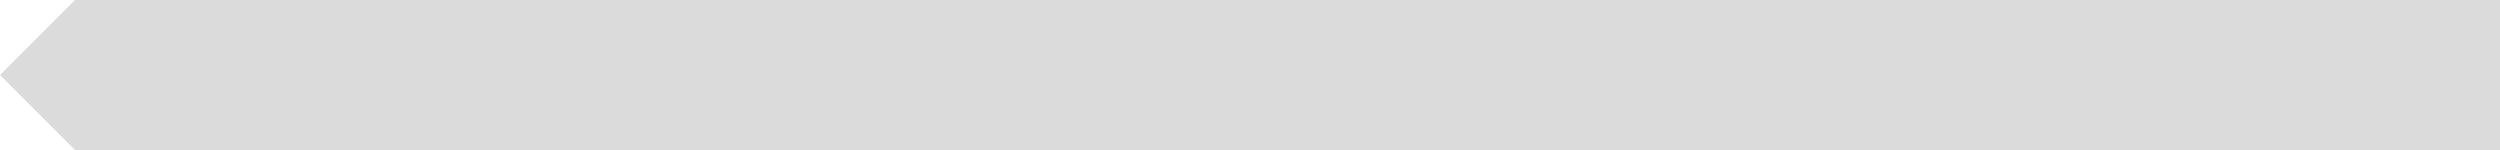
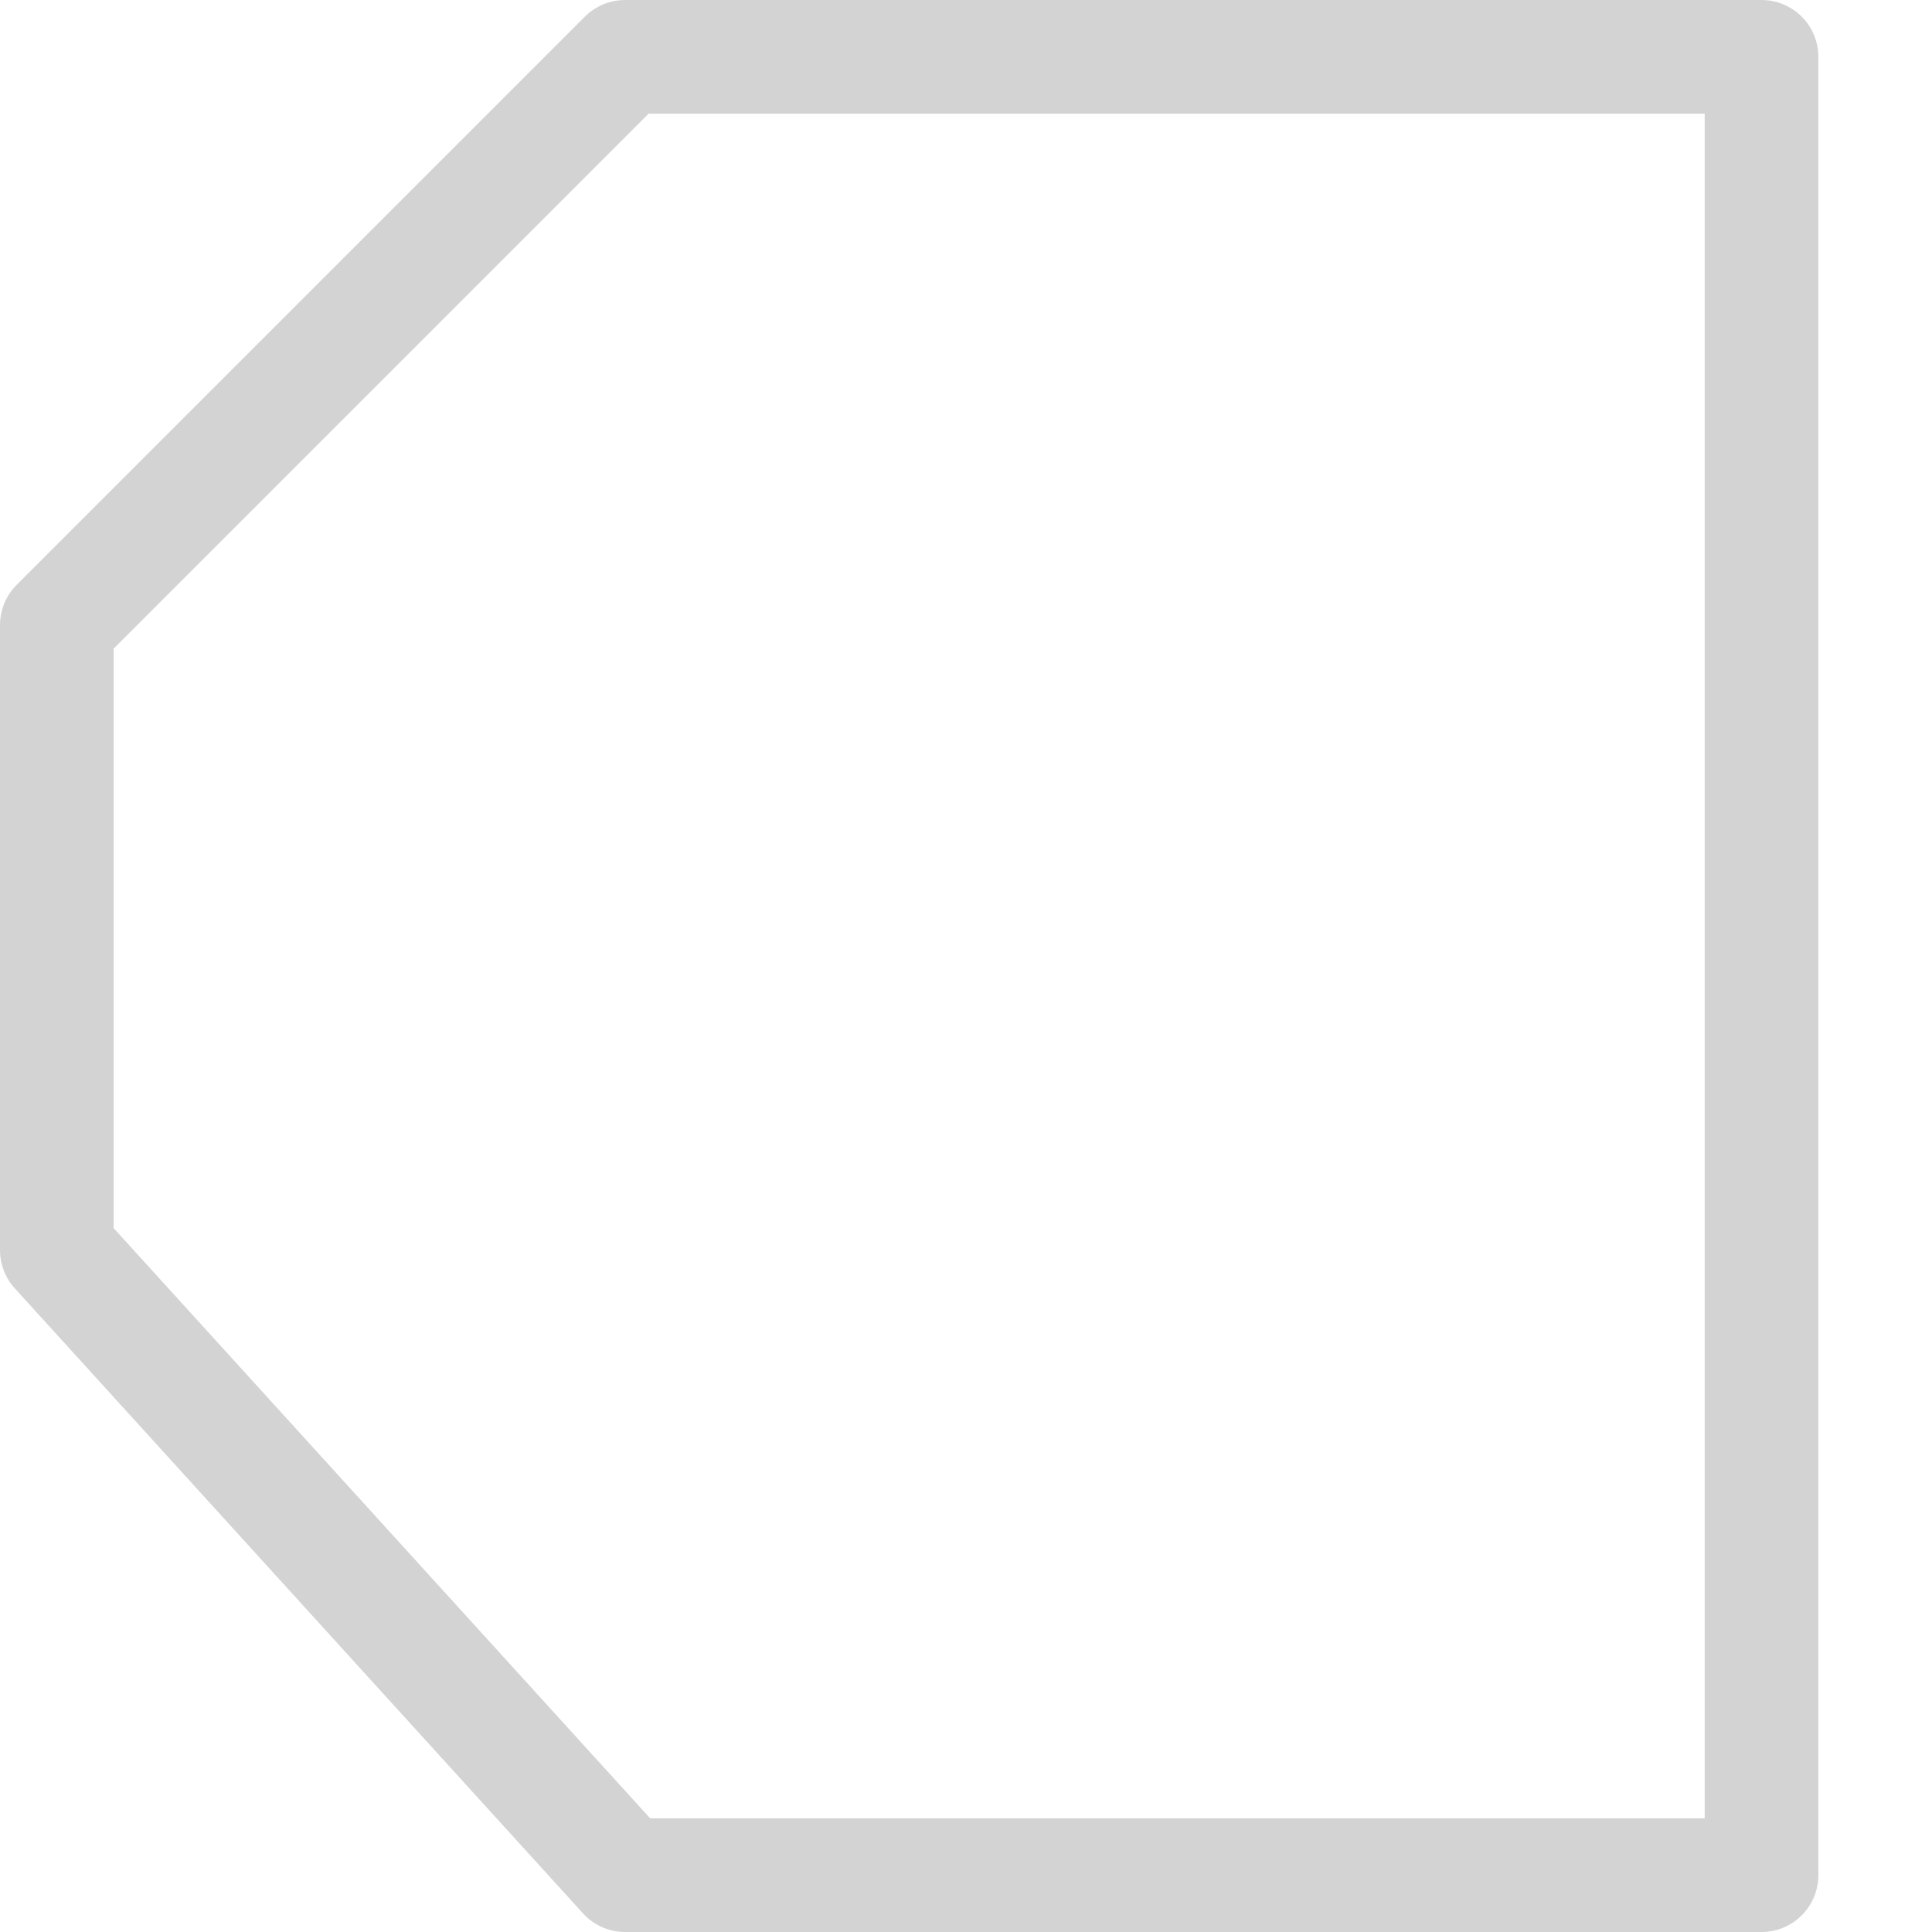
- <svg xmlns="http://www.w3.org/2000/svg" width="800" height="48" id="svg2" version="1.1">
-   <defs id="defs4" />
-   <g id="layer1" transform="translate(0,-1004.362)">
-     <path style="color:#000000;display:inline;overflow:visible;visibility:visible;opacity:1;fill:#dbdbdb;fill-opacity:1;fill-rule:nonzero;stroke:none;stroke-width:8;stroke-linecap:square;stroke-linejoin:round;stroke-miterlimit:4;stroke-dasharray:none;stroke-opacity:1;marker:none;enable-background:accumulate" d="m 1.7382799e-5,1004.362 800,0 2e-5,0 0,48 -2e-5,0 -800,0 L 24,1052.362 l -24,-24 24,-24 z" id="rect4272" />
-   </g>
+ <svg xmlns="http://www.w3.org/2000/svg" x="0" y="0" width="34" height="34" viewBox="0 0 34 34">
+   <polygon points="31,33 11,33 1,22 1,11 11,1 31,1" stroke="lightgray" fill="transparent" stroke-width="2" stroke-linejoin="round" />
</svg>
